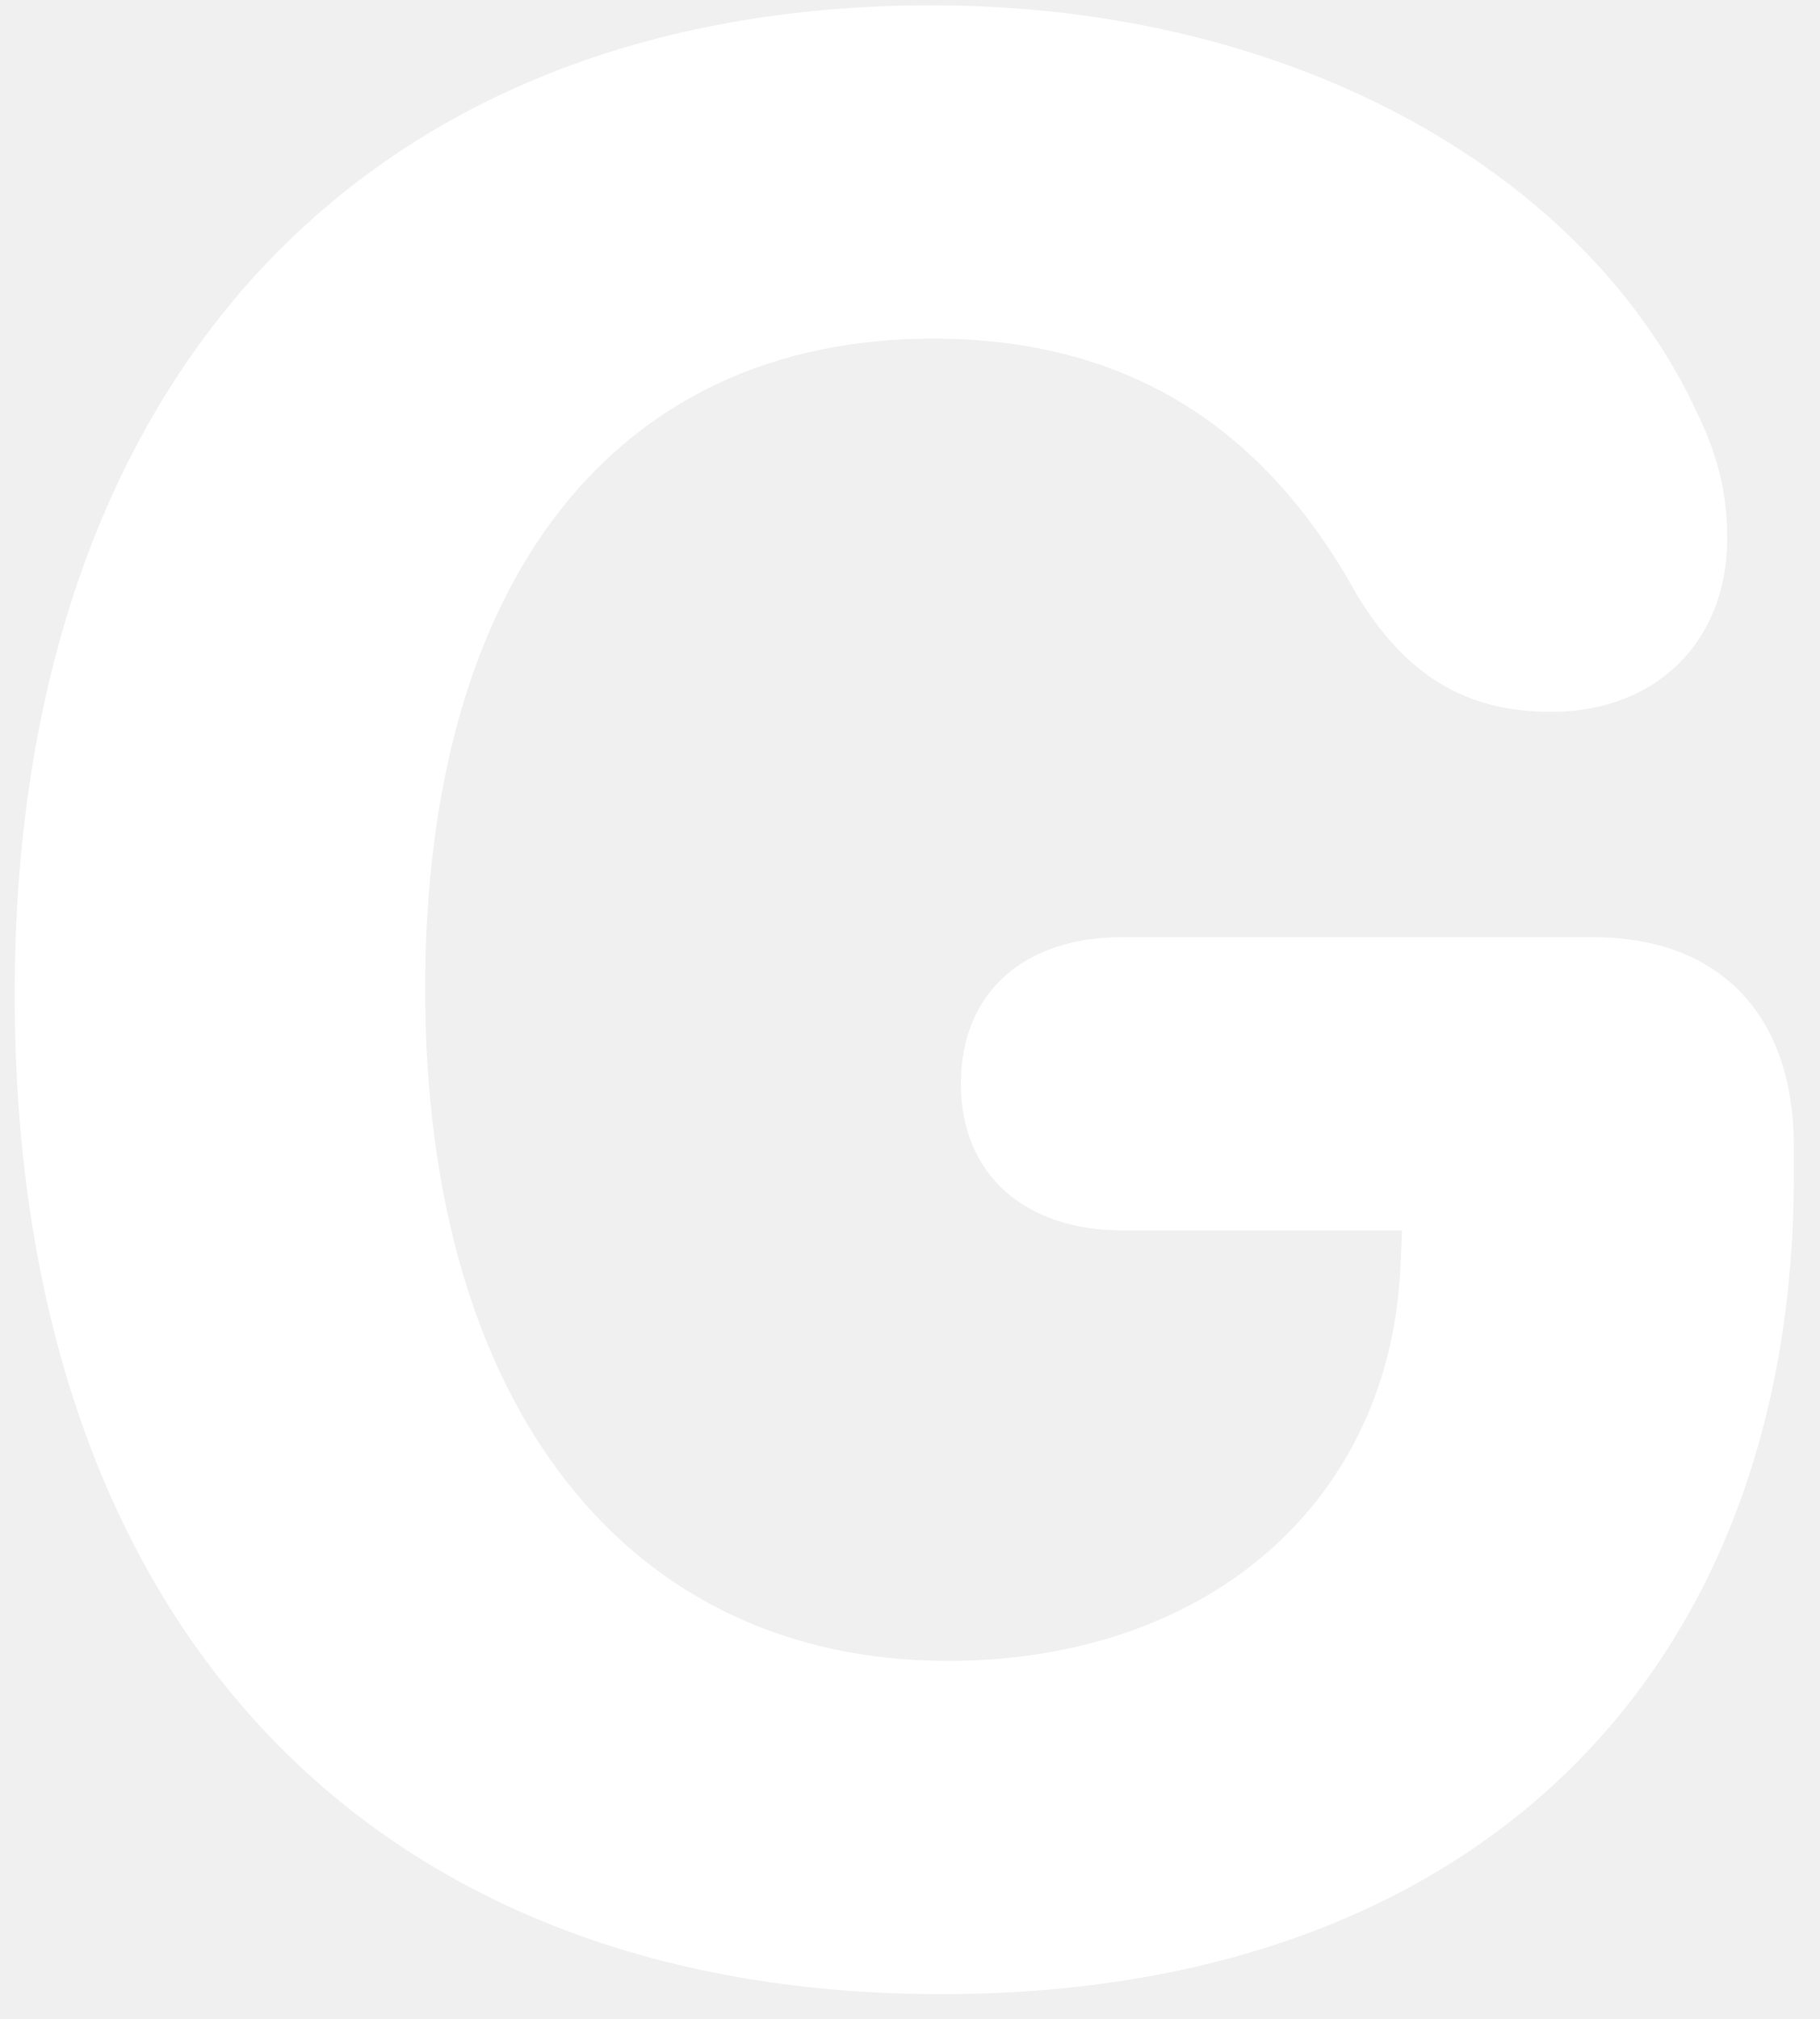
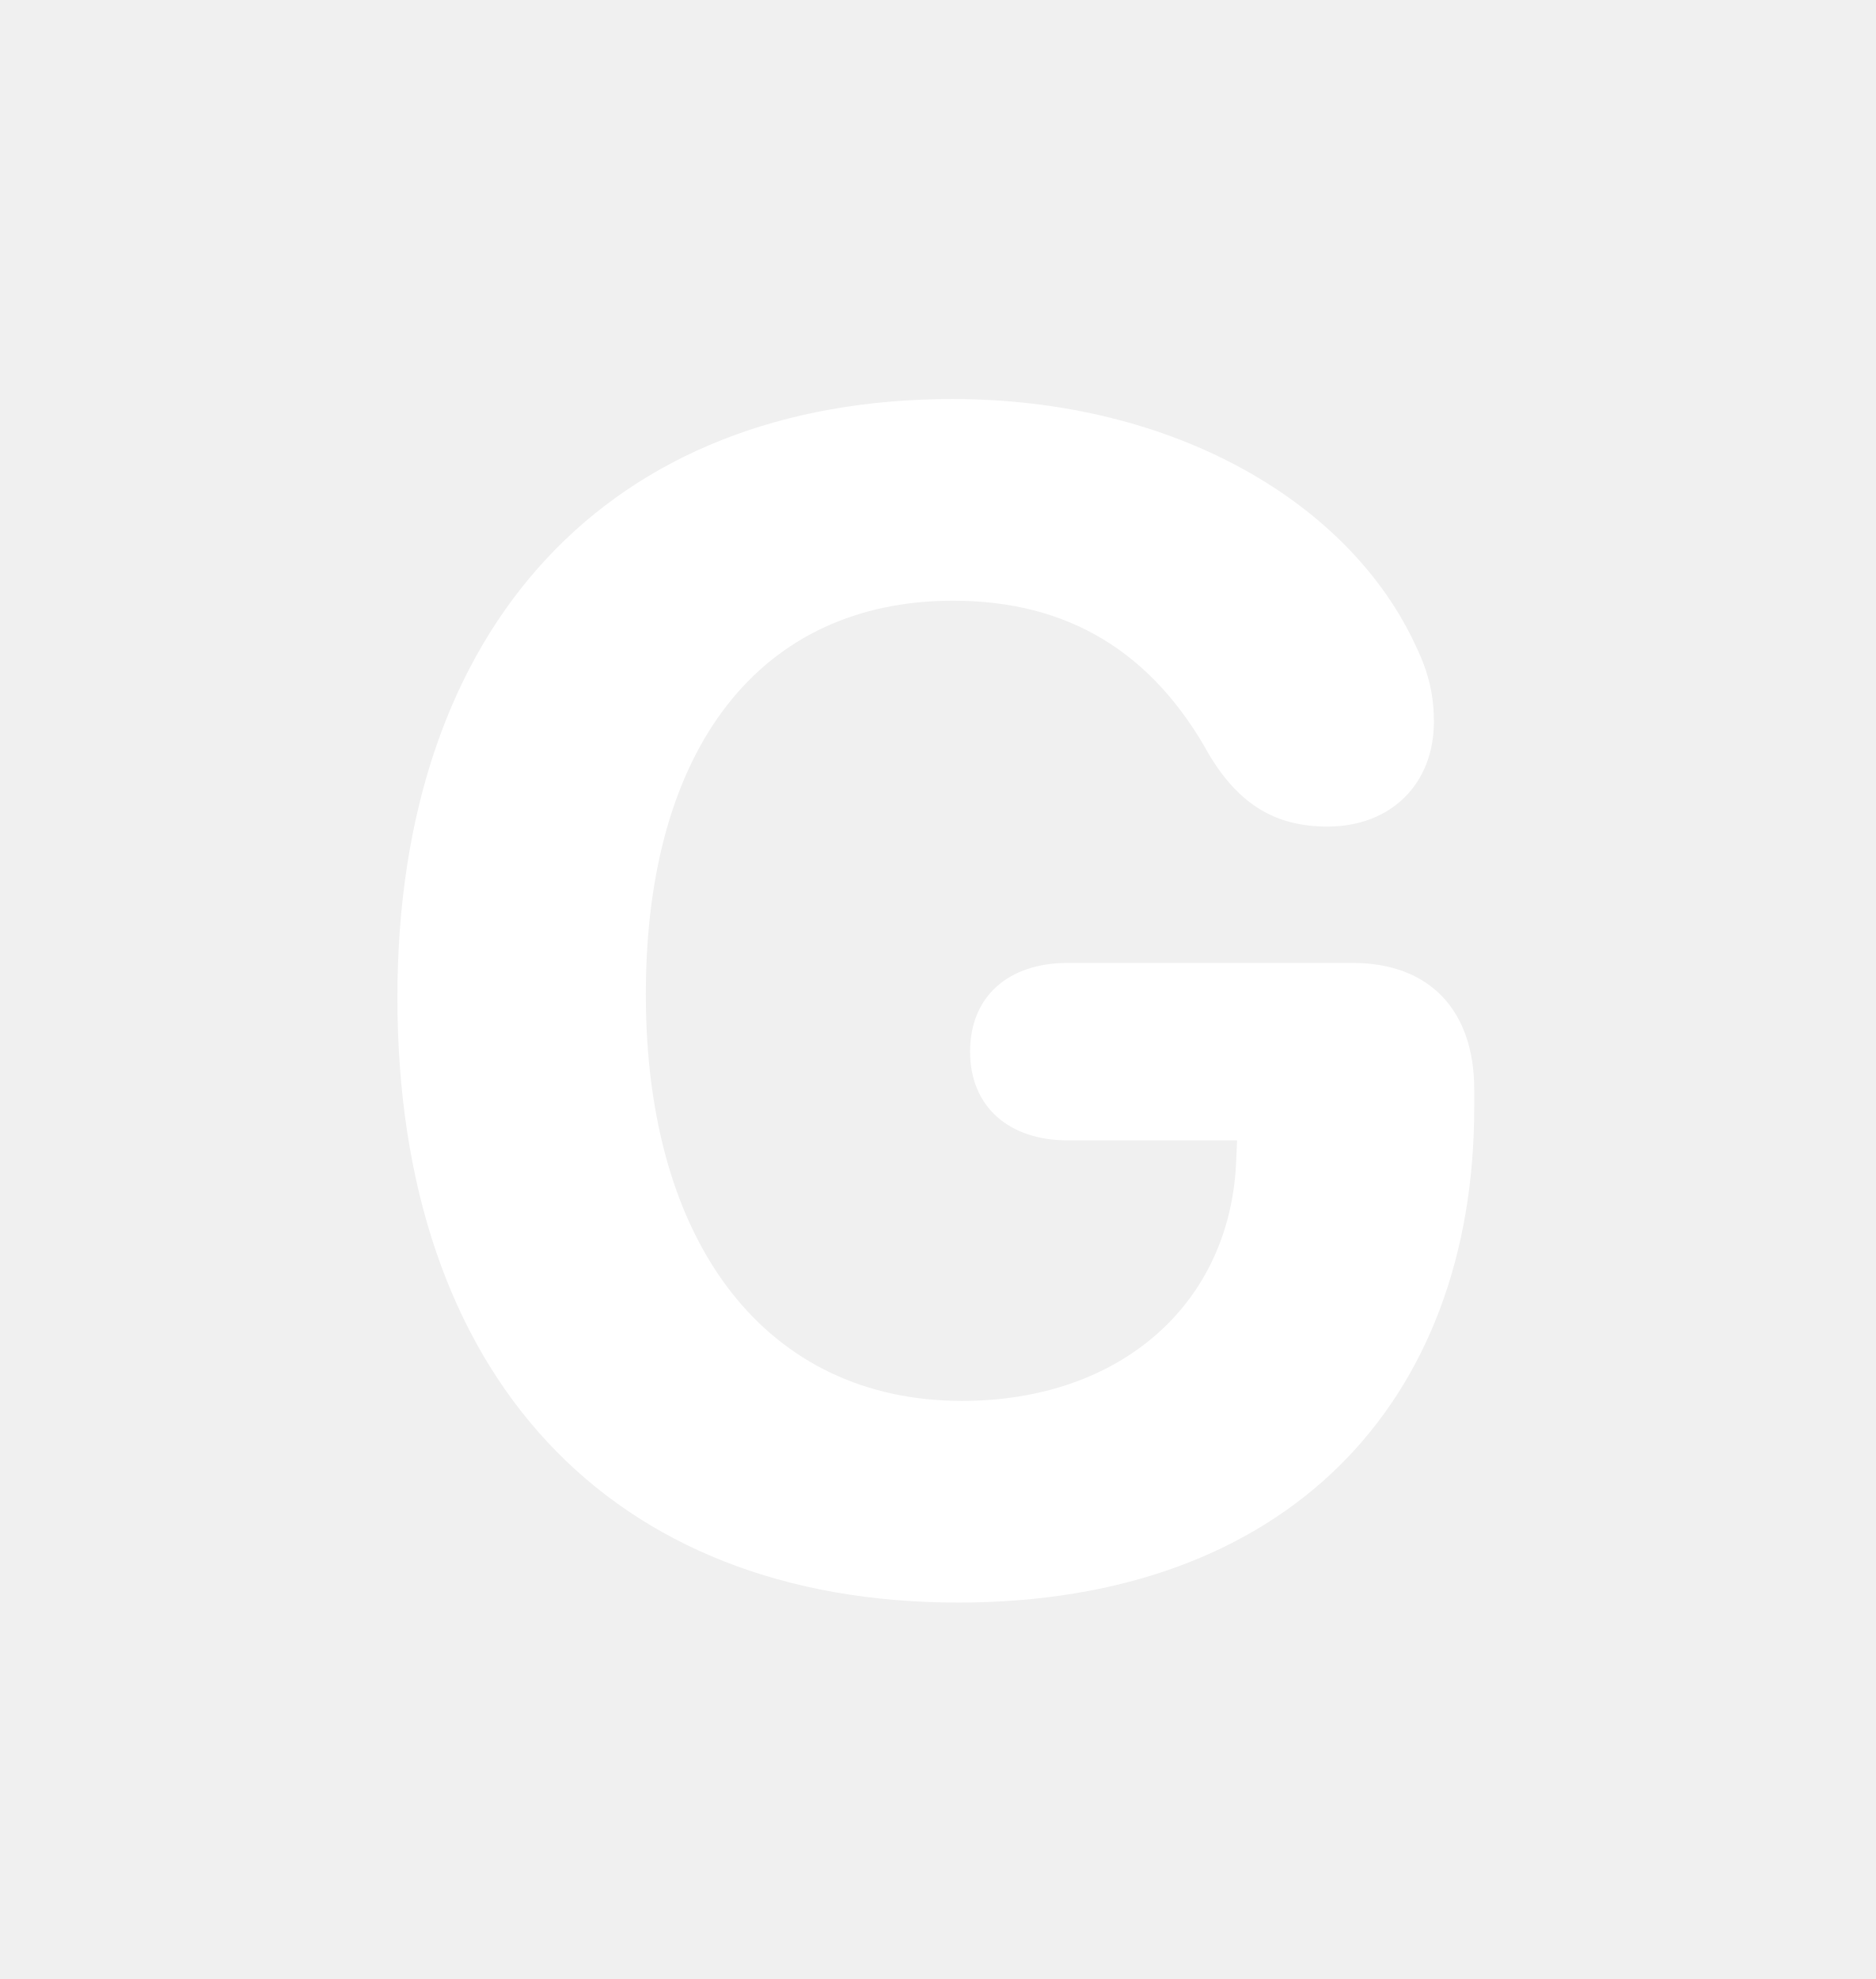
- <svg xmlns="http://www.w3.org/2000/svg" fill="none" height="71" viewBox="0 0 64 71" width="64">
-   <path d="m33.094 70.125c-20.203 0-32.578-13.172-32.578-35.156 0-21.656 12.375-34.781 32.25-34.781 12.984 0 23.156 6.094 26.953 14.391.797 1.641 1.031 3 1.031 4.359 0 3.609-2.484 6.094-6.188 6.094-3 0-5.109-1.266-6.844-4.125-3.328-6.047-8.25-9-14.906-9-11.156 0-17.859 8.484-17.859 22.875 0 14.672 7.125 23.625 18.375 23.625 9.234 0 15.656-5.672 15.938-14.062l.047-1.078h-9.844c-3.375 0-5.672-1.922-5.672-5.156s2.25-5.156 5.672-5.156h16.547c4.453 0 7.078 2.719 7.078 7.359v1.031c0 17.203-10.922 28.781-30 28.781z" fill="#fff" />
+ <svg xmlns="http://www.w3.org/2000/svg" fill="none" height="115" viewBox="0 0 109 115" width="109">
+   <path d="m55.672 93.125c-20.203 0-32.578-13.172-32.578-35.156 0-21.656 12.375-34.781 32.25-34.781 12.984 0 23.156 6.094 26.953 14.391.797 1.641 1.031 3 1.031 4.359 0 3.609-2.484 6.094-6.188 6.094-3 0-5.109-1.266-6.844-4.125-3.328-6.047-8.25-9-14.906-9-11.156 0-17.859 8.484-17.859 22.875 0 14.672 7.125 23.625 18.375 23.625 9.234 0 15.656-5.672 15.938-14.062l.047-1.078h-9.844c-3.375 0-5.672-1.922-5.672-5.156s2.25-5.156 5.672-5.156h16.547c4.453 0 7.078 2.719 7.078 7.359v1.031c0 17.203-10.922 28.781-30 28.781z" fill="#fff" />
</svg>
